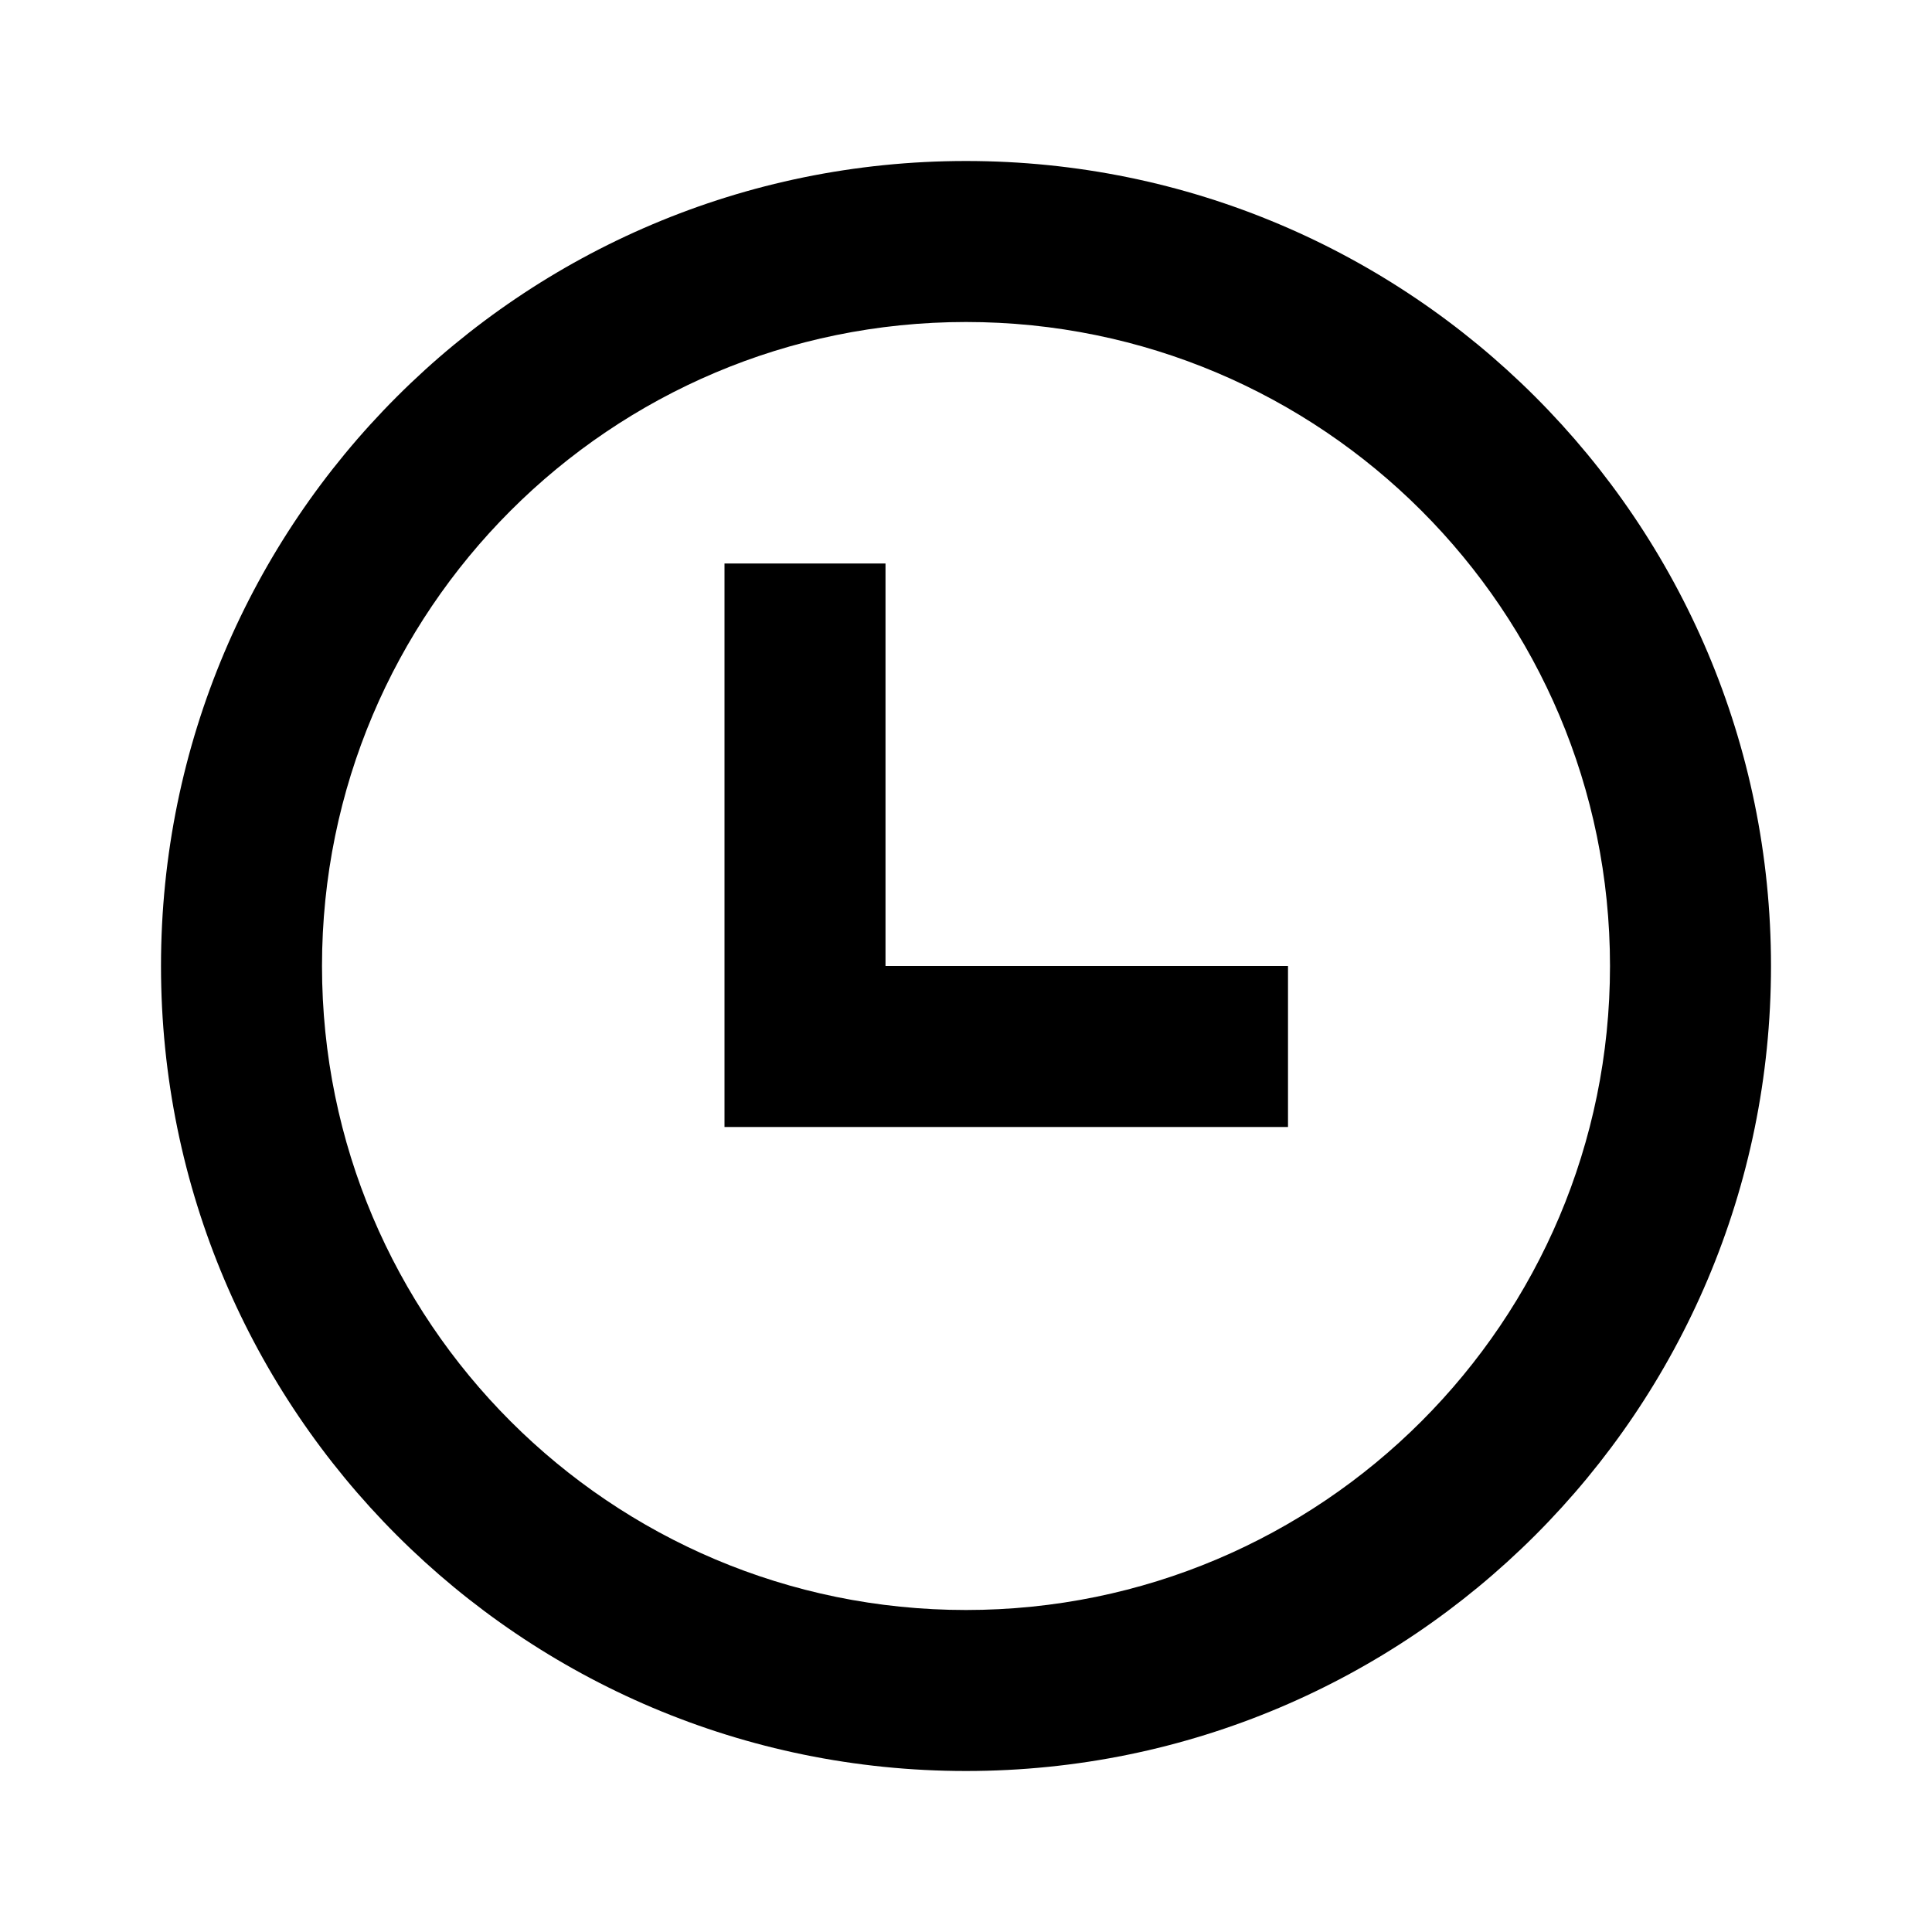
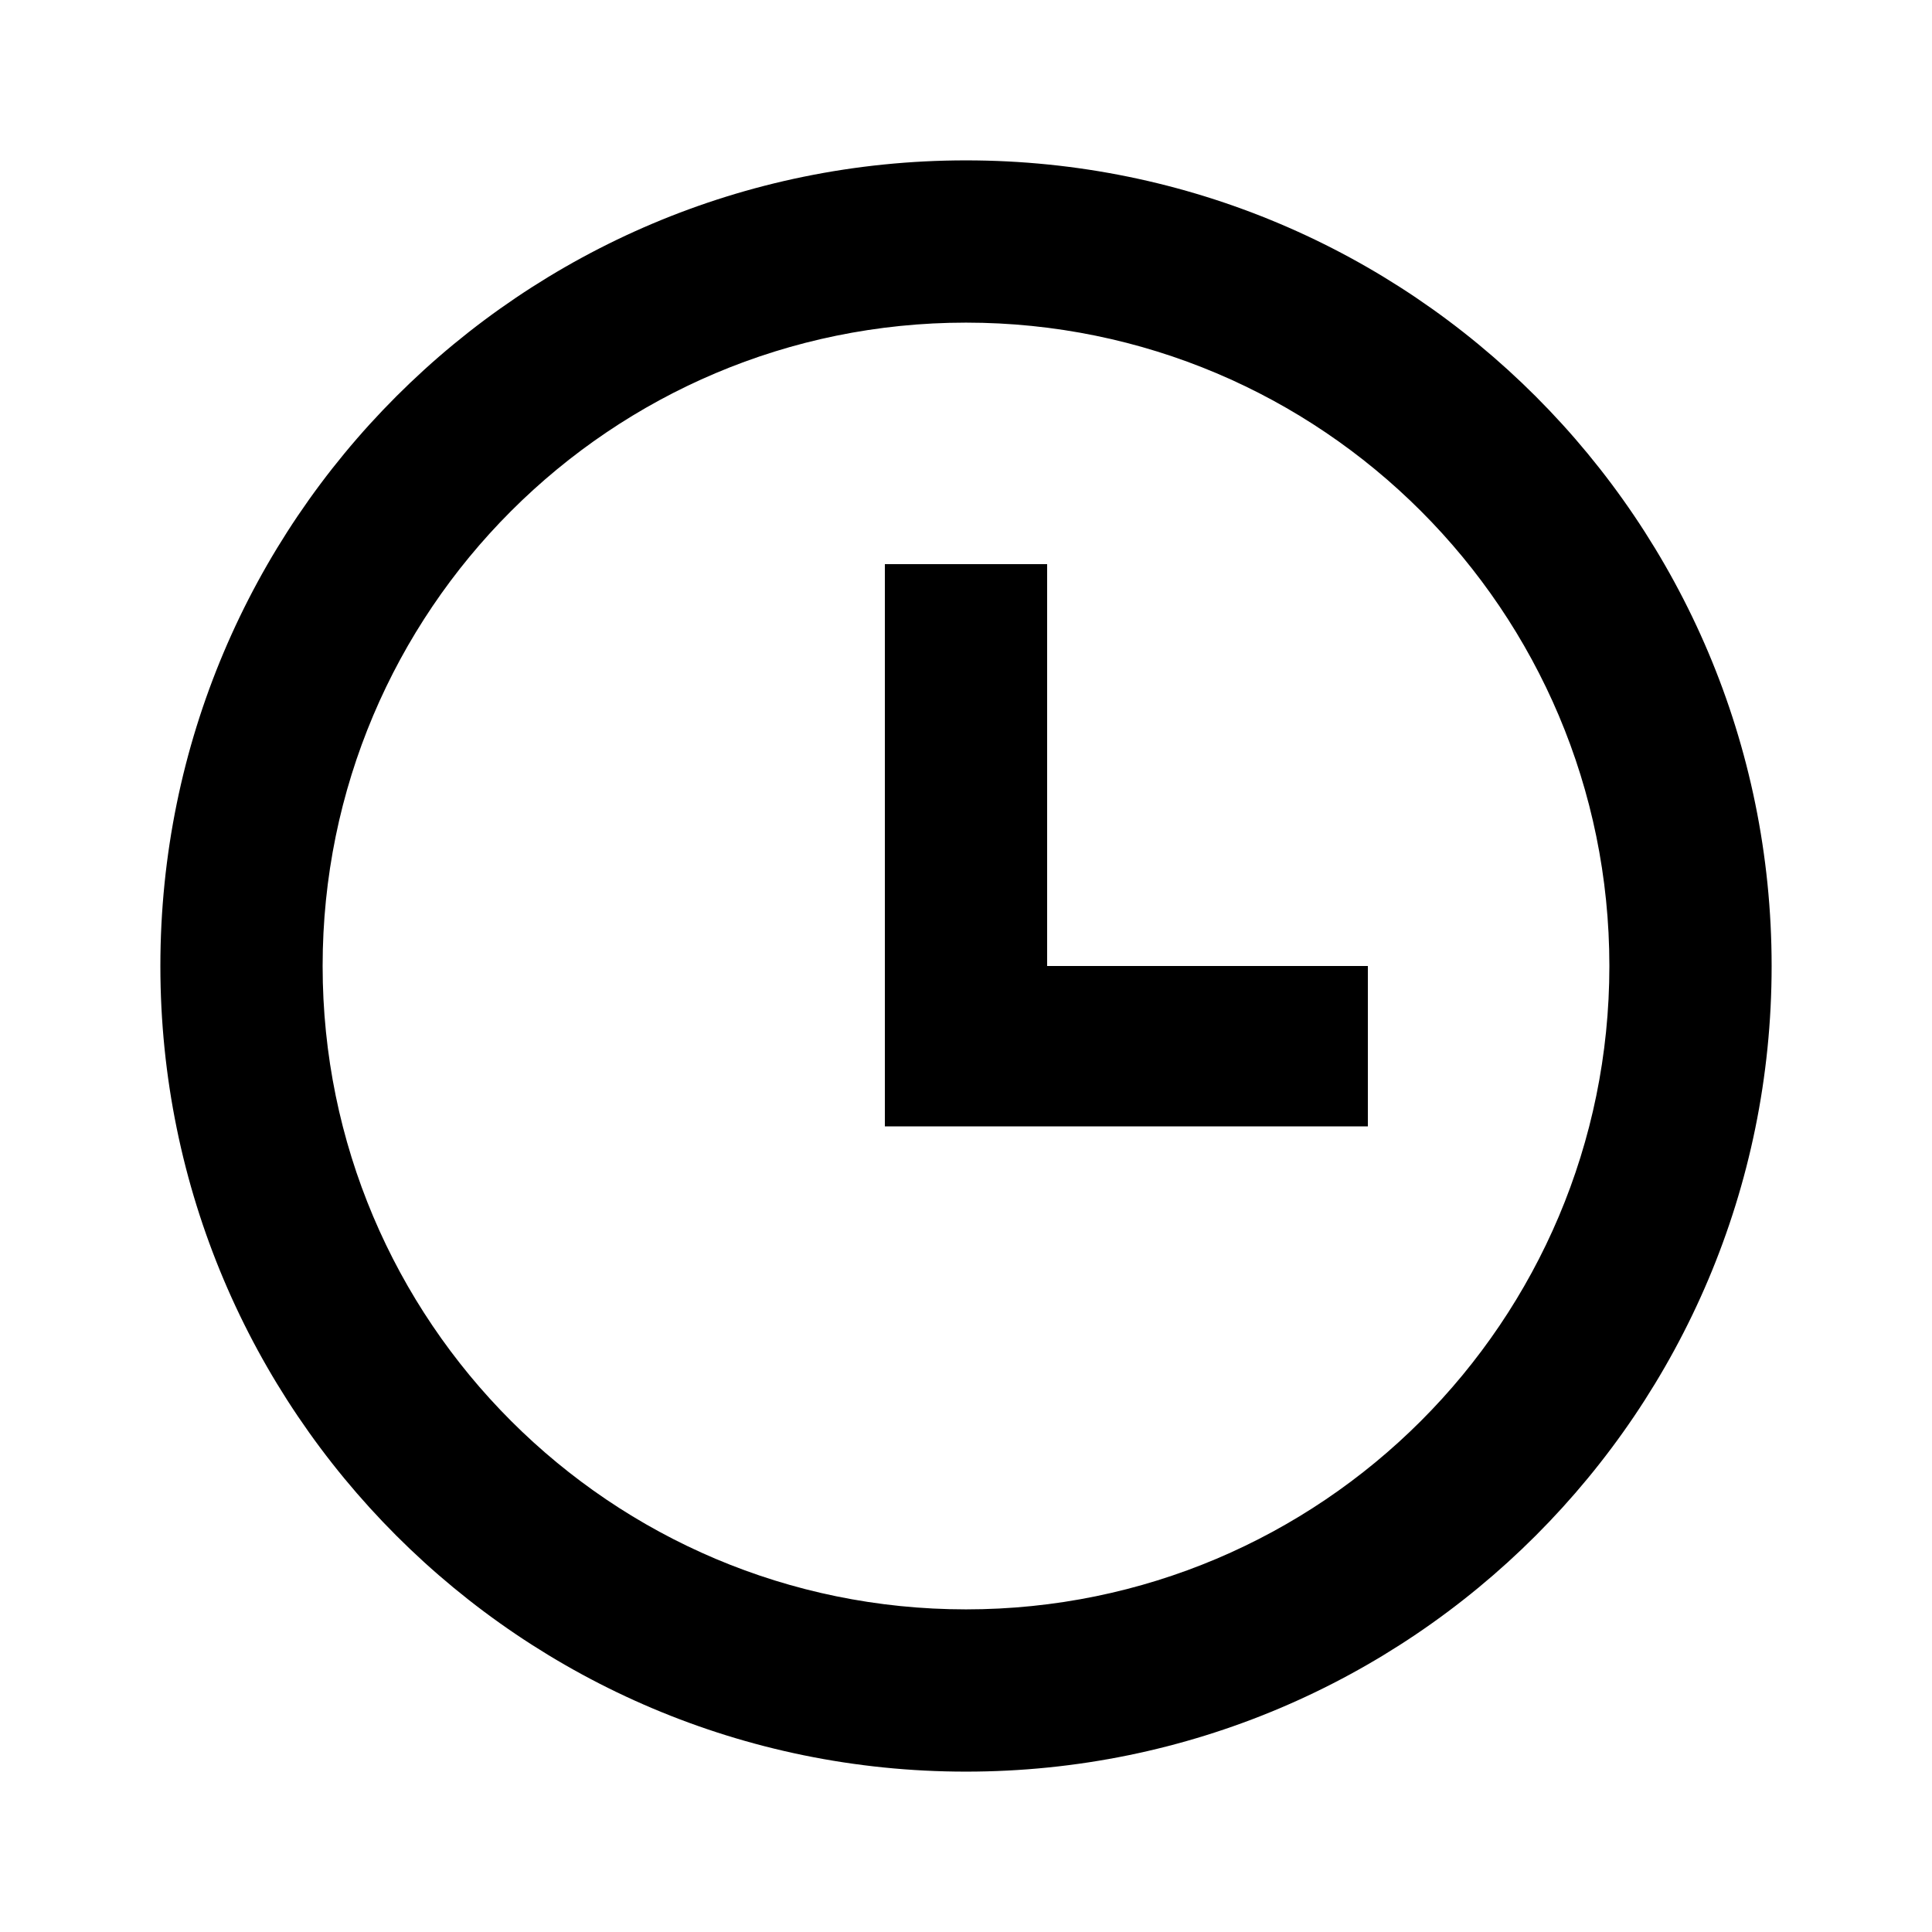
- <svg xmlns="http://www.w3.org/2000/svg" width="24" height="24" viewBox="0 0 24 24" fill="none">
-   <path d="M9 7H11V12H16V14H9V7Z" fill="currentColor" />
-   <path fill-rule="evenodd" clip-rule="evenodd" d="M22 12C22 17.523 17.523 22 12 22C6.477 22 2 17.523 2 12C2 6.477 6.477 2 12 2C17.523 2 22 6.477 22 12ZM20 12C20 16.418 16.418 20 12 20C7.582 20 4 16.418 4 12C4 7.582 7.582 4 12 4C16.418 4 20 7.582 20 12Z" fill="currentColor" />
+ <svg xmlns="http://www.w3.org/2000/svg" viewBox="0 0 1024 1024">
+   <path d="M512 939a427 427 0 110-854 427 427 0 010 854zm0-86a341 341 0 100-682 341 341 0 000 682zm43-341h170v85H469V299h86v213z" />
</svg>
